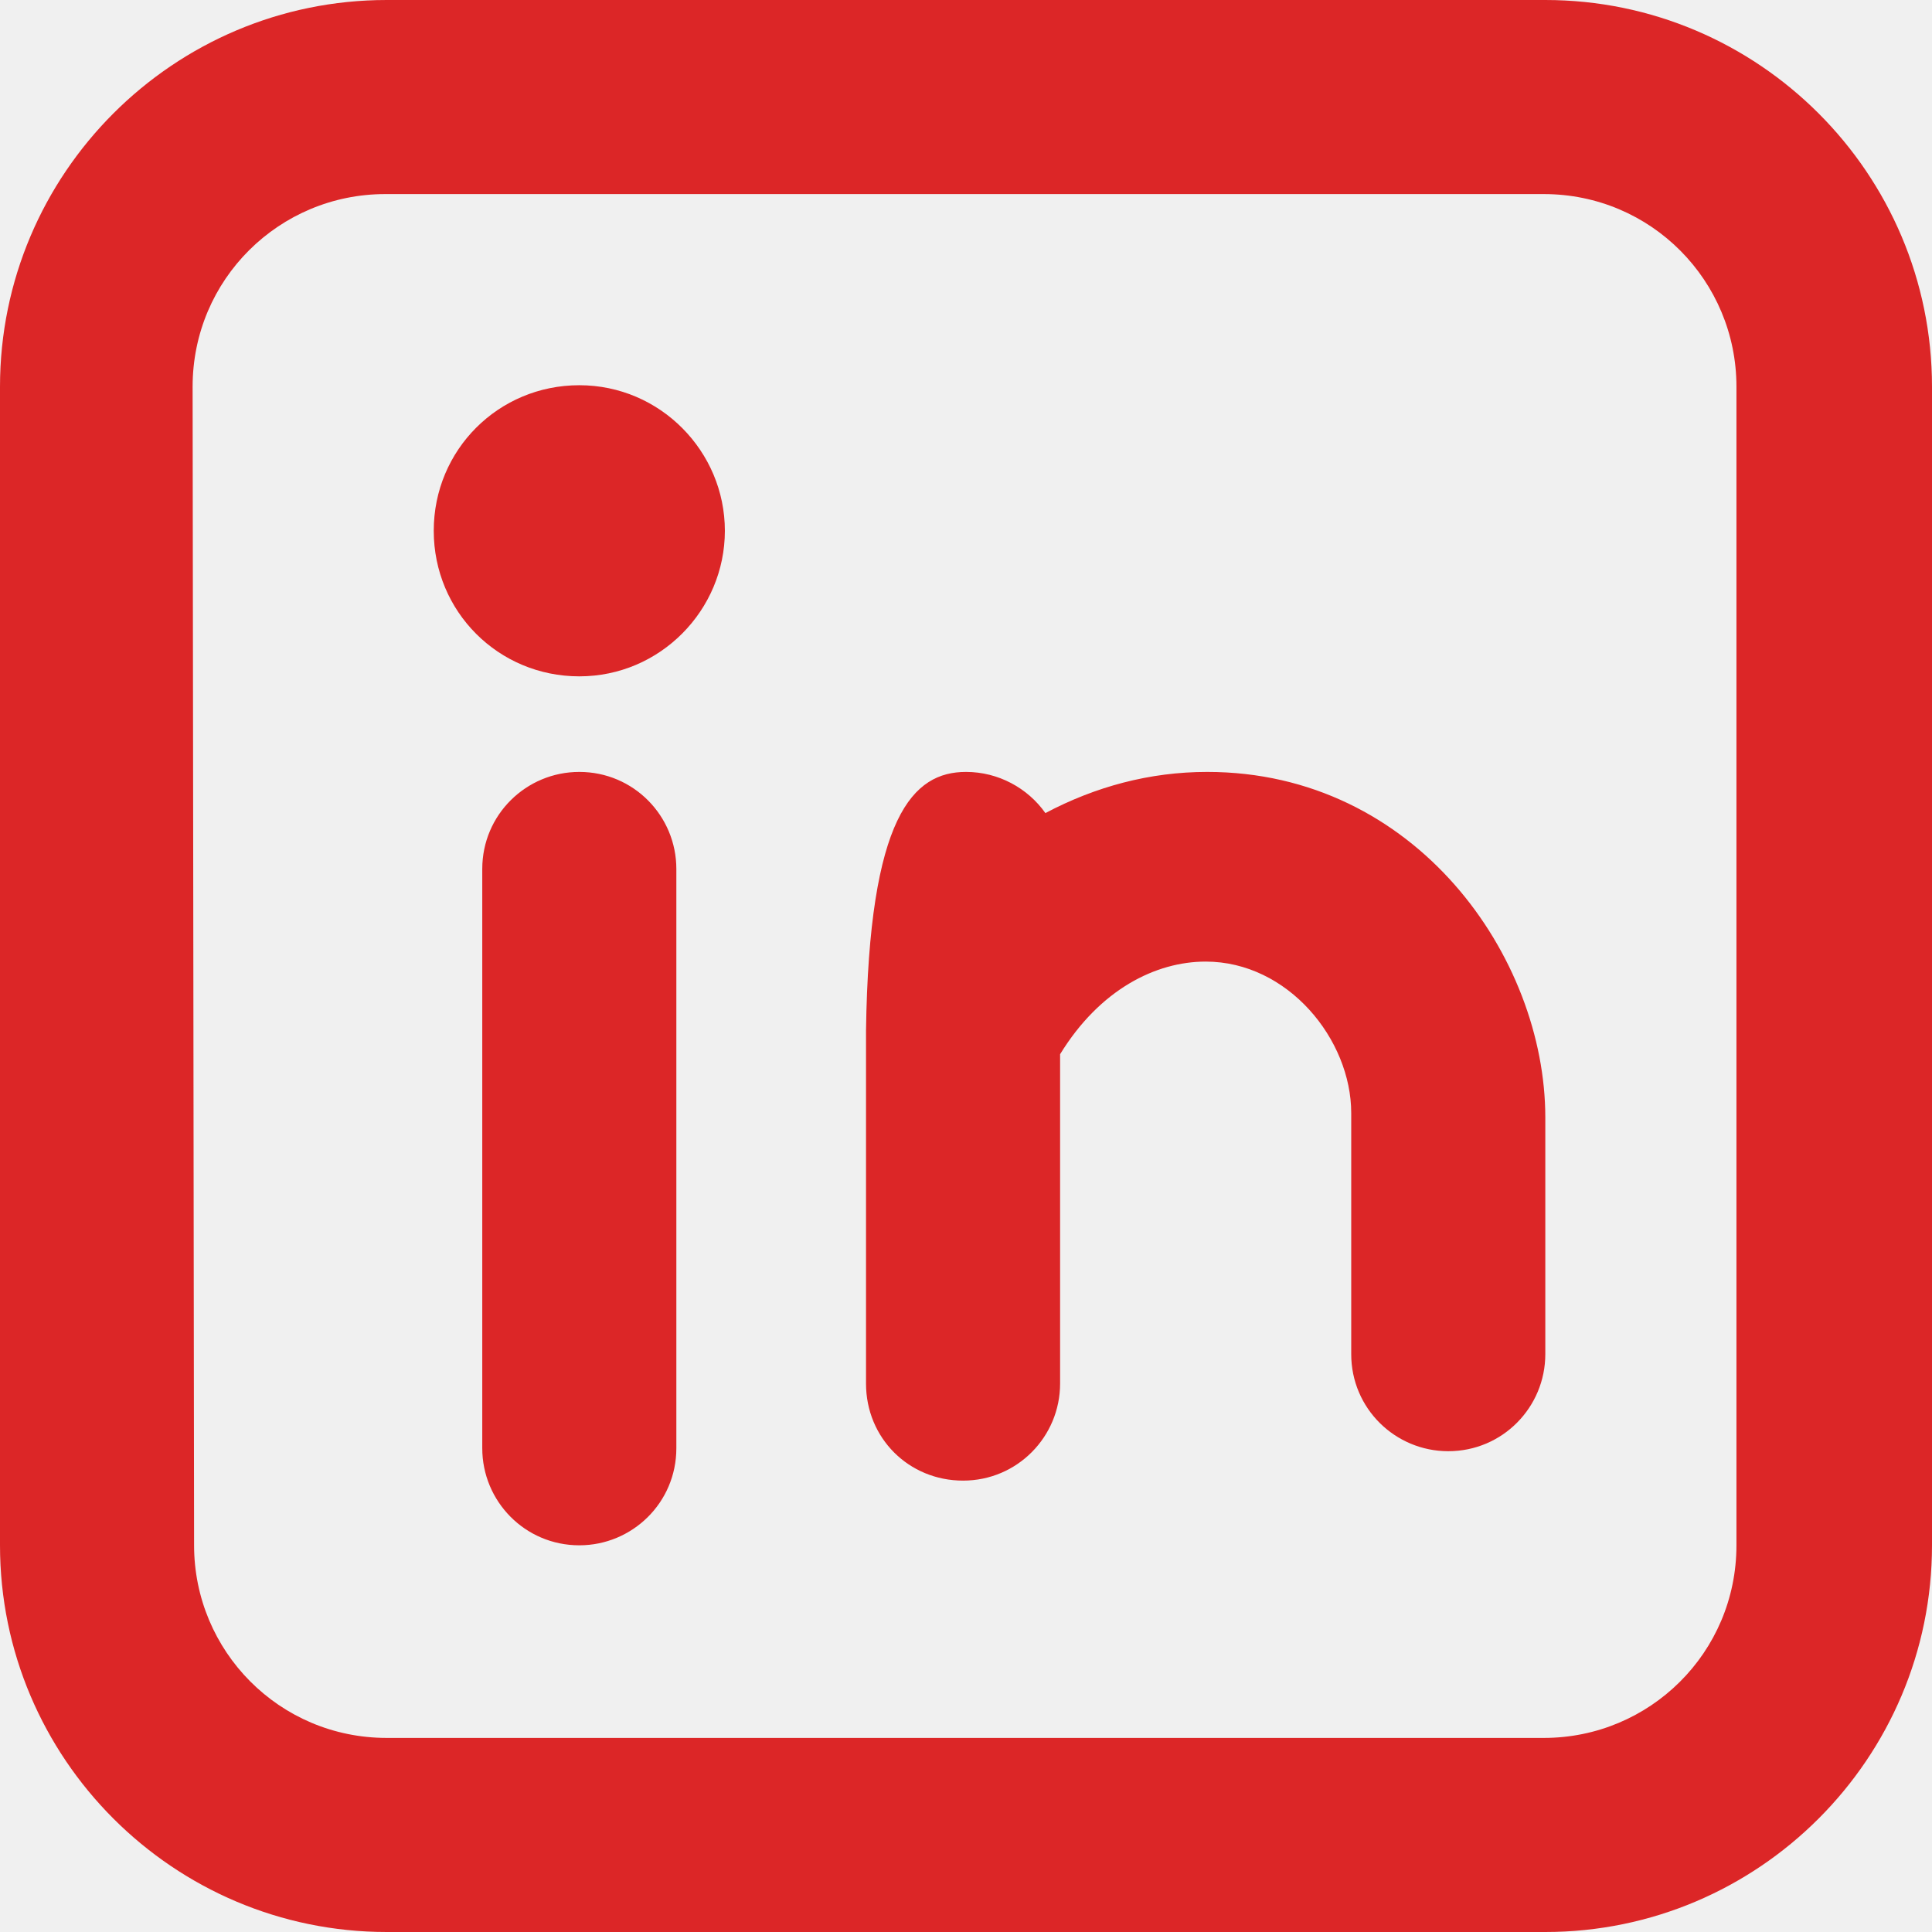
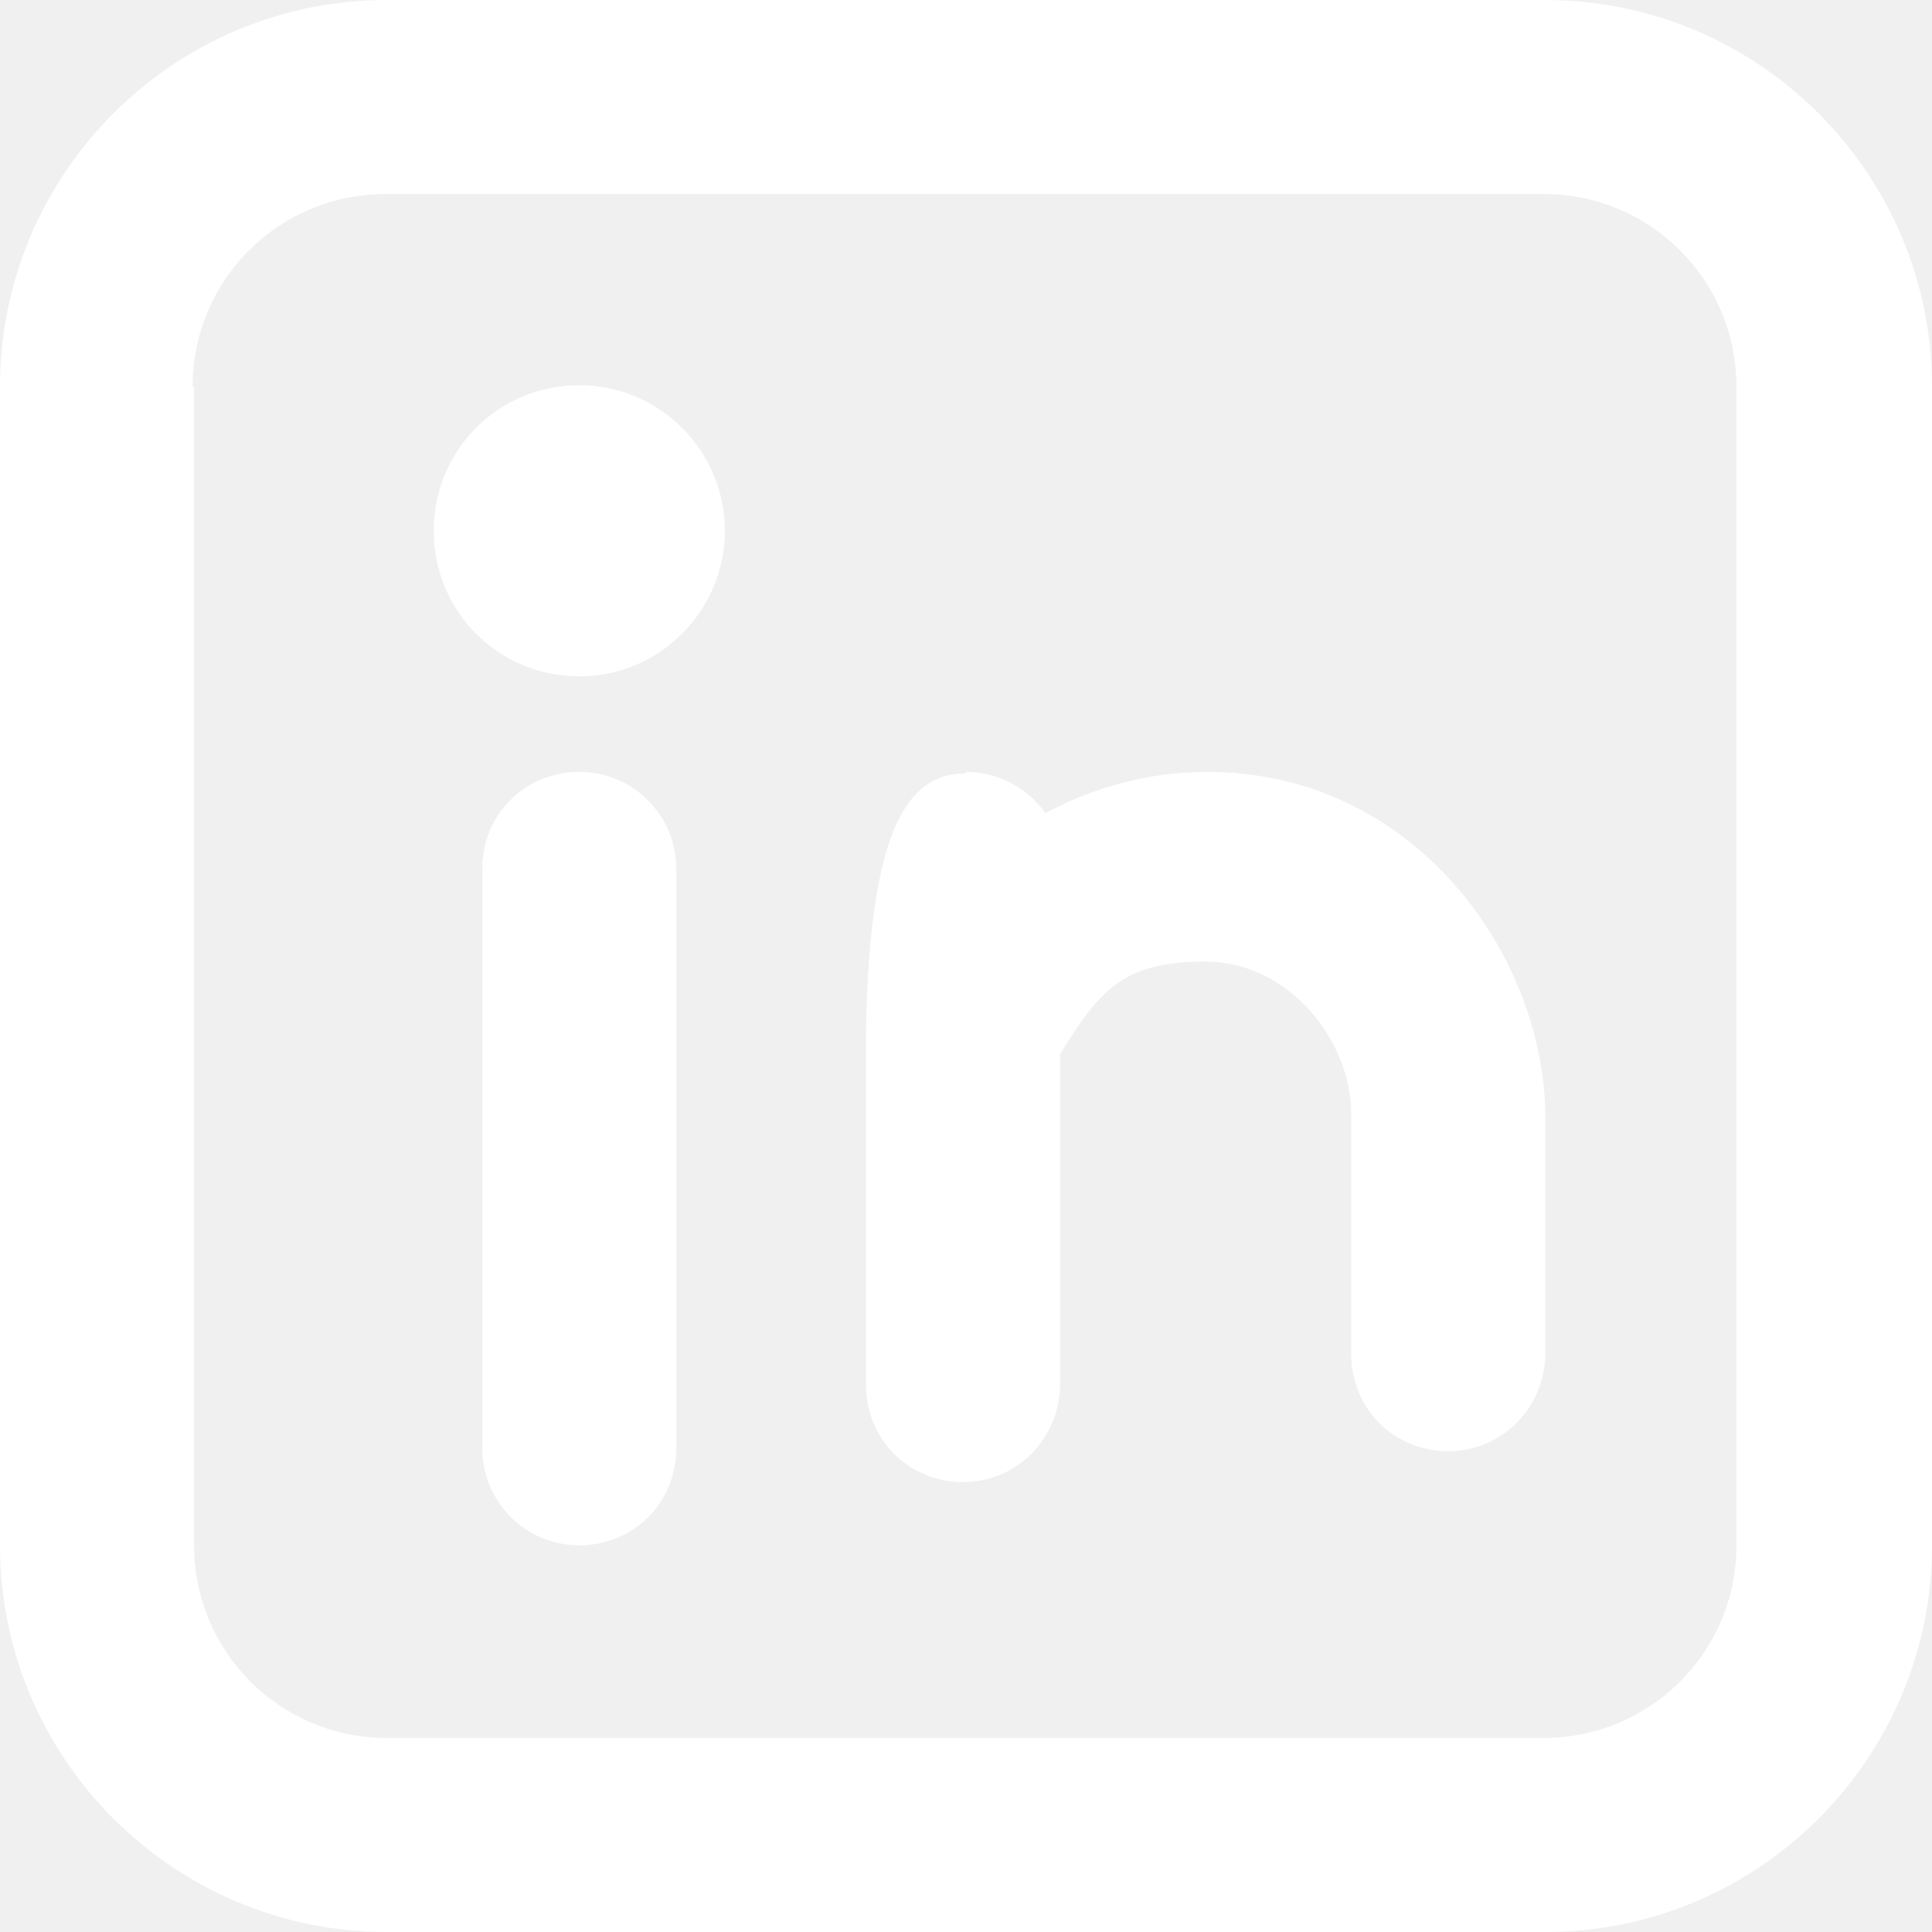
- <svg xmlns="http://www.w3.org/2000/svg" version="1.1" id="Capa_1" x="0px" y="0px" viewBox="0 0 131.4 131.4" style="enable-background:new 0 0 131.4 131.4;" xml:space="preserve">
-   <style type="text/css">
- 	.st0{fill-rule:evenodd;clip-rule:evenodd;fill:#DC2627;}
- </style>
-   <path class="st0" d="M26.3,0C11.8,0,0,11.8,0,26.3v78.8c0,14.5,11.8,26.3,26.3,26.3h78.8c14.5,0,26.3-11.8,26.3-26.3V26.3  c0-14.5-11.8-26.3-26.3-26.3H26.3z M13.1,26.3c0-7.3,5.9-13.1,13.1-13.1H105c7.3,0,13.1,5.9,13.1,13.1v78.8  c0,7.3-5.9,13.1-13.1,13.1H26.3c-7.3,0-13.1-5.9-13.1-13.1L13.1,26.3L13.1,26.3z M46,59.1c0-3.6-2.9-6.6-6.6-6.6  c-3.6,0-6.6,2.9-6.6,6.6v39.4c0,3.6,2.9,6.6,6.6,6.6c3.6,0,6.6-2.9,6.6-6.6V59.1z M49.3,36.1c0,5.4-4.4,9.9-9.9,9.9  s-9.9-4.4-9.9-9.9s4.4-9.9,9.9-9.9S49.3,30.7,49.3,36.1z M65.7,52.5c2.2,0,4.2,1.1,5.4,2.8c3.4-1.8,7.1-2.8,11-2.8  c14.2,0,23,12.6,23,23.5l0,0l0,0l0,0l0,0l0,0v0.1l0,0v0.1v0.1v0.1v0.1v0.1v0.1v0.1v0.1V77v0.1v0.1V77l0,0v0.1v0.1v0.1v0.1v0.1v0.1  v0.1v0.1v0.1V78v0.1v0.1v0.1v0.1v0.1v0.1v0.1V78l0,0v0.1v0.1v0.1v0.1v0.1v0.1v0.1v0.1v0.1V79v0.1v0.1v0.1v0.1v0.1v0.1v0.1V79v0.1  v0.1v0.1v0.1v0.1v0.1v0.1v0.1v0.1V80v0.1v0.1v0.1v0.1v0.1v0.1V80l0,0v0.1v0.1v0.1v0.1v0.1v0.1v0.1v0.1v0.1V81v0.1v0.1v0.1v0.1v0.1  v0.1V81l0,0v0.1v0.1v0.1v0.1v0.1v0.1v0.1v0.1v0.1V82v0.1v0.1v0.1v0.1v0.1V82l0,0v0.1v0.1v0.1v0.1v0.1v0.1v0.1v0.1v0.1V83v0.1v0.1  v0.1v0.1v0.1V83l0,0v0.1v0.1v0.1v0.1v0.1v0.1v0.1v0.1v0.1V84v0.1v0.1v0.1v0.1v0.1V84l0,0v0.1v0.1v0.1v0.1v0.1v0.1v0.1v0.1v0.1V85  v0.1v0.1v0.1v0.1v0.1V85l0,0v0.1v0.1v0.1v0.1v0.1v0.1v0.1v0.1v0.1V86v0.1v0.1v0.1v0.1v0.1V86l0,0v0.1v0.1v0.1v0.1v0.1v0.1v0.1v0.1  v0.1V87v0.1v0.1v0.1v0.1v0.1V87l0,0v0.1v0.1v0.1v0.1v0.1v0.1v0.1v0.1v0.1V88v0.1v0.1v0.1v0.1v0.1v0.1V88l0,0v0.1v0.1v0.1v0.1v0.1  v0.1v0.1v0.1v0.1V89v0.1v0.1v0.1v0.1v0.1v0.1V89v0.1v0.1v0.1v0.1v0.1v0.1v0.1v0.1v0.1V90v0.1v0.1v0.1v0.1v0.1v0.1v0.1V90l0,0v0.1  v0.1v0.1v0.1v0.1v0.1v0.1v0.1v0.1V91v0.1v0.1v0.1v0.1v0.1v0.1V91l0,0v0.1v0.1v0.1v0.1v0.1v0.1v0.1v0.1v0.1V92v0.1v0.1v0.1v0.1v0.1  v0.1v0.1v0.1V92l0,0v0.1l0,0l0,0l0,0l0,0l0,0l0,0l0,0l0,0l0,0l0,0l0,0l0,0l0,0l0,0l0,0l0,0l0,0l0,0l0,0l0,0l0,0l0,0l0,0l0,0l0,0l0,0  l0,0l0,0l0,0l0,0l0,0l0,0l0,0l0,0l0,0l0,0l0,0l0,0l0,0l0,0l0,0l0,0l0,0l0,0l0,0l0,0l0,0l0,0l0,0l0,0l0,0l0,0l0,0l0,0l0,0l0,0l0,0  l0,0l0,0l0,0l0,0l0,0l0,0l0,0l0,0l0,0l0,0l0,0l0,0l0,0l0,0l0,0l0,0l0,0l0,0l0,0l0,0l0,0l0,0l0,0l0,0l0,0l0,0l0,0l0,0l0,0l0,0l0,0  l0,0l0,0l0,0l0,0l0,0l0,0l0,0l0,0l0,0l0,0l0,0l0,0l0,0l0,0l0,0l0,0l0,0l0,0l0,0l0,0l0,0l0,0l0,0l0,0l0,0l0,0l0,0l0,0l0,0l0,0l0,0  l0,0l0,0l0,0l0,0l0,0l0,0l0,0l0,0l0,0l0,0l0,0l0,0l0,0l0,0l0,0l0,0l0,0l0,0l0,0l0,0l0,0l0,0l0,0l0,0l0,0l0,0l0,0l0,0l0,0l0,0l0,0  l0,0l0,0l0,0l0,0l0,0l0,0l0,0l0,0l0,0l0,0l0,0l0,0l0,0l0,0l0,0l0,0l0,0l0,0l0,0l0,0l0,0l0,0l0,0l0,0l0,0l0,0l0,0l0,0l0,0l0,0l0,0  l0,0l0,0l0,0l0,0l0,0l0,0l0,0l0,0l0,0l0,0l0,0l0,0l0,0l0,0l0,0l0,0l0,0l0,0l0,0l0,0l0,0l0,0l0,0l0,0l0,0l0,0l0,0l0,0l0,0l0,0l0,0  l0,0l0,0l0,0l0,0l0,0l0,0l0,0l0,0l0,0l0,0l0,0l0,0c0,3.6-2.9,6.6-6.6,6.6c-3.6,0-6.6-2.9-6.6-6.6l0,0l0,0l0,0l0,0l0,0l0,0l0,0l0,0  l0,0l0,0l0,0l0,0l0,0l0,0l0,0l0,0l0,0l0,0l0,0l0,0l0,0l0,0l0,0l0,0l0,0l0,0l0,0l0,0l0,0l0,0l0,0l0,0l0,0l0,0l0,0l0,0l0,0l0,0l0,0  l0,0l0,0l0,0l0,0l0,0l0,0l0,0l0,0l0,0l0,0l0,0l0,0l0,0l0,0l0,0l0,0l0,0l0,0l0,0l0,0l0,0l0,0l0,0l0,0l0,0l0,0l0,0l0,0l0,0l0,0l0,0  l0,0l0,0l0,0l0,0l0,0l0,0l0,0l0,0l0,0l0,0l0,0l0,0l0,0l0,0l0,0l0,0l0,0l0,0l0,0l0,0l0,0l0,0l0,0l0,0l0,0l0,0l0,0l0,0l0,0l0,0l0,0  l0,0l0,0l0,0l0,0l0,0l0,0l0,0l0,0l0,0l0,0l0,0l0,0l0,0l0,0l0,0l0,0l0,0l0,0l0,0l0,0l0,0l0,0l0,0l0,0l0,0l0,0l0,0l0,0l0,0l0,0l0,0  l0,0l0,0l0,0l0,0l0,0l0,0l0,0l0,0l0,0l0,0l0,0l0,0l0,0l0,0l0,0l0,0l0,0l0,0l0,0l0,0l0,0l0,0l0,0l0,0l0,0l0,0l0,0l0,0l0,0l0,0l0,0  l0,0l0,0l0,0l0,0l0,0l0,0l0,0l0,0l0,0l0,0l0,0l0,0l0,0l0,0l0,0l0,0l0,0l0,0l0,0l0,0l0,0l0,0l0,0l0,0l0,0l0,0l0,0l0,0l0,0l0,0l0,0  l0,0l0,0l0,0l0,0l0,0l0,0l0,0l0,0l0,0l0,0l0,0l0,0l0,0l0,0l0,0l0,0l0,0l0,0l0,0l0,0l0,0l0,0l0,0l0,0l0,0l0,0l0,0l0,0l0,0l0,0V92l0,0  v-0.1v-0.1v-0.1v-0.1v-0.1v-0.1v-0.1v-0.1v-0.1V91v-0.1v-0.1v-0.1v-0.1v-0.1v-0.1v-0.1v-0.1V91l0,0v-0.1v-0.1v-0.1v-0.1v-0.1v-0.1  v-0.1v-0.1v-0.1V90v-0.1v-0.1v-0.1v-0.1v-0.1v-0.1V90l0,0v-0.1v-0.1v-0.1v-0.1v-0.1v-0.1v-0.1v-0.1v-0.1V89v-0.1v-0.1v-0.1v-0.1  v-0.1v-0.1v-0.1V89v-0.1v-0.1v-0.1v-0.1v-0.1v-0.1v-0.1v-0.1v-0.1V88v-0.1v-0.1v-0.1v-0.1v-0.1v-0.1V88l0,0v-0.1v-0.1v-0.1v-0.1  v-0.1v-0.1v-0.1v-0.1v-0.1V87v-0.1v-0.1v-0.1v-0.1v-0.1v-0.1V87l0,0v-0.1v-0.1v-0.1v-0.1v-0.1v-0.1v-0.1v-0.1v-0.1V86v-0.1v-0.1  v-0.1v-0.1v-0.1V86l0,0v-0.1v-0.1v-0.1v-0.1v-0.1v-0.1v-0.1v-0.1v-0.1V85v-0.1v-0.1v-0.1v-0.1v-0.1V85l0,0v-0.1v-0.1v-0.1v-0.1v-0.1  v-0.1v-0.1v-0.1v-0.1V84v-0.1v-0.1v-0.1v-0.1v-0.1V84l0,0v-0.1v-0.1v-0.1v-0.1v-0.1v-0.1v-0.1v-0.1v-0.1V83v-0.1v-0.1v-0.1v-0.1  v-0.1V83l0,0v-0.1v-0.1v-0.1v-0.1v-0.1v-0.1v-0.1v-0.1v-0.1V82v-0.1v-0.1v-0.1v-0.1v-0.1V82l0,0v-0.1v-0.1v-0.1v-0.1v-0.1v-0.1v-0.1  v-0.1v-0.1V81v-0.1v-0.1v-0.1v-0.1v-0.1V81l0,0v-0.1v-0.1v-0.1v-0.1v-0.1v-0.1v-0.1v-0.1v-0.1V80v-0.1v-0.1v-0.1v-0.1v-0.1v-0.1V80  l0,0v-0.1v-0.1v-0.1v-0.1v-0.1v-0.1v-0.1v-0.1v-0.1V79v-0.1v-0.1v-0.1v-0.1v-0.1v-0.1V79v-0.1v-0.1v-0.1v-0.1v-0.1v-0.1v-0.1v-0.1  v-0.1V78v-0.1v-0.1v-0.1v-0.1v-0.1v-0.1v-0.1V78l0,0v-0.1v-0.1v-0.1v-0.1v-0.1v-0.1v-0.1v-0.1v-0.1V77v-0.1v-0.1v-0.1v-0.1v-0.1  v-0.1v-0.1V77l0,0v-0.1v-0.1v-0.1v-0.1v-0.1v-0.1v-0.1v-0.1v-0.1V76v-0.1v-0.1l0,0v-0.1l0,0l0,0l0,0l0,0l0,0c0-5-4.3-10.3-9.9-10.3  c-3.4,0-7.2,1.9-9.9,6.3l0,0v0.1v0.1V72v0.1v0.1v0.1v0.1v0.1v0.1v0.1v0.1v0.1V73l0,0l0,0v0.1v0.1v0.1v0.1v0.1v0.1v0.1v0.1v0.1V74  v0.1v0.1V74l0,0v0.1v0.1v0.1v0.1v0.1v0.1v0.1v0.1v0.1V75v0.1v0.1V75l0,0v0.1v0.1v0.1v0.1v0.1v0.1v0.1v0.1v0.1V76v0.1v0.1V76l0,0v0.1  v0.1v0.1v0.1v0.1v0.1v0.1v0.1v0.1V77v0.1v0.1V77v0.1v0.1v0.1v0.1v0.1v0.1v0.1v0.1v0.1V78v0.1v0.1v0.1V78v0.1v0.1v0.1v0.1v0.1v0.1  v0.1v0.1v0.1V79v0.1v0.1V79l0,0v0.1v0.1v0.1v0.1v0.1v0.1v0.1v0.1v0.1V80v0.1v0.1V80v0.1v0.1v0.1v0.1v0.1v0.1v0.1v0.1v0.1V81v0.1v0.1  V81l0,0v0.1v0.1v0.1v0.1v0.1v0.1v0.1v0.1v0.1V82v0.1v0.1V82v0.1v0.1v0.1v0.1v0.1v0.1v0.1v0.1v0.1V83v0.1v0.1v0.1V83v0.1v0.1v0.1v0.1  v0.1v0.1v0.1v0.1v0.1V84v0.1v0.1V84l0,0v0.1v0.1v0.1v0.1v0.1v0.1v0.1v0.1v0.1V85v0.1v0.1V85l0,0v0.1v0.1v0.1v0.1v0.1v0.1v0.1v0.1  v0.1V86v0.1v0.1V86l0,0v0.1v0.1v0.1v0.1v0.1v0.1v0.1v0.1v0.1V87v0.1v0.1v0.1V87v0.1v0.1v0.1v0.1v0.1v0.1v0.1v0.1v0.1V88v0.1v0.1v0.1  V88l0,0v0.1v0.1v0.1v0.1v0.1v0.1v0.1v0.1v0.1V89v0.1v0.1v0.1V89l0,0v0.1v0.1v0.1v0.1v0.1v0.1v0.1v0.1v0.1V90v0.1v0.1v0.1v0.1V90v0.1  v0.1v0.1v0.1v0.1v0.1v0.1v0.1v0.1V91v0.1v0.1v0.1v0.1v0.1V91v0.1v0.1v0.1v0.1v0.1v0.1v0.1v0.1v0.1V92v0.1v0.1v0.1v0.1v0.1v0.1V92  v0.1v0.1v0.1v0.1v0.1v0.1v0.1v0.1v0.1V93v0.1v0.1v0.1v0.1v0.1v0.1V93l0,0v0.1v0.1v0.1v0.1v0.1v0.1v0.1v0.1v0.1V94v0.1v0.1v0.1v0.1  v0.1v0.1v0.1V94l0,0l0,0v0.1l0,0l0,0l0,0l0,0l0,0l0,0l0,0l0,0l0,0l0,0l0,0l0,0l0,0l0,0l0,0l0,0l0,0l0,0l0,0l0,0l0,0l0,0l0,0l0,0l0,0  l0,0l0,0l0,0l0,0l0,0l0,0l0,0l0,0l0,0l0,0l0,0l0,0l0,0l0,0l0,0l0,0l0,0l0,0l0,0l0,0l0,0l0,0l0,0l0,0l0,0l0,0l0,0l0,0l0,0l0,0l0,0  l0,0l0,0l0,0l0,0l0,0l0,0l0,0l0,0l0,0l0,0l0,0l0,0l0,0l0,0l0,0l0,0l0,0l0,0l0,0l0,0l0,0l0,0l0,0l0,0l0,0l0,0l0,0l0,0l0,0l0,0l0,0  l0,0l0,0l0,0l0,0l0,0l0,0l0,0l0,0l0,0l0,0l0,0l0,0l0,0l0,0l0,0l0,0l0,0l0,0l0,0l0,0l0,0l0,0l0,0l0,0l0,0l0,0l0,0l0,0l0,0l0,0l0,0  l0,0l0,0l0,0l0,0l0,0l0,0l0,0l0,0l0,0l0,0l0,0l0,0l0,0l0,0l0,0l0,0l0,0l0,0l0,0l0,0l0,0l0,0l0,0l0,0l0,0l0,0l0,0l0,0l0,0l0,0l0,0  l0,0l0,0l0,0l0,0l0,0l0,0l0,0l0,0l0,0l0,0l0,0l0,0l0,0c0,3.6-2.9,6.6-6.6,6.6s-6.6-2.9-6.6-6.6l0,0l0,0l0,0l0,0l0,0l0,0l0,0l0,0l0,0  l0,0l0,0l0,0l0,0l0,0l0,0l0,0l0,0l0,0l0,0l0,0l0,0l0,0l0,0l0,0l0,0l0,0l0,0l0,0l0,0l0,0l0,0l0,0l0,0l0,0l0,0l0,0l0,0l0,0l0,0l0,0  l0,0l0,0l0,0l0,0l0,0l0,0l0,0l0,0l0,0l0,0l0,0l0,0l0,0l0,0l0,0l0,0l0,0l0,0l0,0l0,0l0,0l0,0l0,0l0,0l0,0l0,0l0,0l0,0l0,0l0,0l0,0  l0,0l0,0l0,0l0,0l0,0l0,0l0,0l0,0l0,0l0,0l0,0l0,0l0,0l0,0l0,0l0,0l0,0l0,0l0,0l0,0l0,0l0,0l0,0l0,0l0,0l0,0l0,0l0,0l0,0l0,0l0,0  l0,0l0,0l0,0l0,0l0,0l0,0l0,0l0,0l0,0l0,0l0,0l0,0l0,0l0,0l0,0l0,0l0,0l0,0l0,0l0,0l0,0l0,0l0,0l0,0l0,0l0,0l0,0l0,0l0,0l0,0l0,0  l0,0l0,0l0,0l0,0l0,0l0,0l0,0l0,0l0,0l0,0l0,0l0,0l0,0l0,0l0,0l0,0l0,0l0,0l0,0l0,0l0,0l0,0l0,0l0,0l0,0l0,0l0,0l0,0l0,0V94l0,0l0,0  v-0.1v-0.1v-0.1v-0.1v-0.1v-0.1v-0.1v-0.1v-0.1V93v-0.1v-0.1v-0.1v-0.1v-0.1v-0.1v-0.1V93l0,0v-0.1v-0.1v-0.1v-0.1v-0.1v-0.1v-0.1  v-0.1v-0.1V92v-0.1v-0.1v-0.1v-0.1v-0.1v-0.1V92v-0.1v-0.1v-0.1v-0.1v-0.1v-0.1v-0.1v-0.1v-0.1V91v-0.1v-0.1v-0.1v-0.1v-0.1v-0.1V91  v-0.1v-0.1v-0.1v-0.1v-0.1v-0.1v-0.1v-0.1v-0.1V90v-0.1v-0.1v-0.1v-0.1v-0.1V90v-0.1v-0.1v-0.1v-0.1v-0.1v-0.1v-0.1v-0.1v-0.1V89  v-0.1v-0.1v-0.1v-0.1V89l0,0v-0.1v-0.1v-0.1v-0.1v-0.1v-0.1v-0.1v-0.1v-0.1V88v-0.1v-0.1v-0.1V88l0,0v-0.1v-0.1v-0.1v-0.1v-0.1v-0.1  v-0.1v-0.1v-0.1V87v-0.1v-0.1v-0.1V87v-0.1v-0.1v-0.1v-0.1v-0.1v-0.1v-0.1v-0.1v-0.1V86v-0.1v-0.1v-0.1V86l0,0v-0.1v-0.1v-0.1v-0.1  v-0.1v-0.1v-0.1v-0.1v-0.1V85v-0.1v-0.1V85l0,0v-0.1v-0.1v-0.1v-0.1v-0.1v-0.1v-0.1v-0.1v-0.1V84v-0.1v-0.1V84l0,0v-0.1v-0.1v-0.1  v-0.1v-0.1v-0.1v-0.1v-0.1v-0.1V83v-0.1v-0.1V83v-0.1v-0.1v-0.1v-0.1v-0.1v-0.1v-0.1v-0.1v-0.1V82v-0.1v-0.1v-0.1V82v-0.1v-0.1v-0.1  v-0.1v-0.1v-0.1v-0.1v-0.1v-0.1V81v-0.1v-0.1V81l0,0v-0.1v-0.1v-0.1v-0.1v-0.1v-0.1v-0.1v-0.1v-0.1V80v-0.1v-0.1V80v-0.1v-0.1v-0.1  v-0.1v-0.1v-0.1v-0.1v-0.1v-0.1V79v-0.1v-0.1V79l0,0v-0.1v-0.1v-0.1v-0.1v-0.1v-0.1v-0.1v-0.1v-0.1V78v-0.1v-0.1V78v-0.1v-0.1v-0.1  v-0.1v-0.1v-0.1v-0.1v-0.1v-0.1V77v-0.1v-0.1v-0.1V77v-0.1v-0.1v-0.1v-0.1v-0.1v-0.1v-0.1v-0.1v-0.1V76v-0.1v-0.1V76l0,0v-0.1v-0.1  v-0.1v-0.1v-0.1v-0.1v-0.1v-0.1v-0.1V75v-0.1v-0.1V75l0,0v-0.1v-0.1v-0.1v-0.1v-0.1v-0.1v-0.1v-0.1v-0.1V74v-0.1v-0.1V74l0,0v-0.1  v-0.1v-0.1v-0.1v-0.1v-0.1v-0.1v-0.1v-0.1V73v-0.1v-0.1V73l0,0v-0.1v-0.1v-0.1v-0.1v-0.1v-0.1v-0.1v-0.1v-0.1V72v-0.1v-0.1v-0.1V72  l0,0v-0.1v-0.1v-0.1v-0.1v-0.1v-0.1v-0.1v-0.1v-0.1V71v-0.1v-0.1v-0.1V71l0,0v-0.1v-0.1v-0.1v-0.1v-0.1v-0.1v-0.1v-0.1v-0.1l0,0l0,0  l0,0l0,0l0,0l0,0l0,0l0,0l0,0l0,0l0,0l0,0l0,0l0,0l0,0l0,0l0,0l0,0l0,0l0,0l0,0l0,0l0,0l0,0l0,0l0,0l0,0l0,0l0,0l0,0l0,0l0,0l0,0  l0,0l0,0l0,0l0,0l0,0l0,0l0,0l0,0l0,0l0,0l0,0l0,0l0,0l0,0l0,0l0,0l0,0l0,0l0,0l0,0l0,0l0,0l0,0l0,0l0,0l0,0l0,0l0,0l0,0l0,0l0,0  l0,0l0,0l0,0l0,0l0,0l0,0l0,0l0,0l0,0l0,0l0,0l0,0l0,0l0,0l0,0l0,0l0,0l0,0l0,0l0,0l0,0l0,0l0,0l0,0l0,0l0,0l0,0l0,0l0,0l0,0l0,0  l0,0l0,0l0,0l0,0l0,0l0,0l0,0l0,0l0,0l0,0l0,0l0,0l0,0l0,0l0,0l0,0l0,0l0,0l0,0l0,0l0,0l0,0l0,0l0,0l0,0l0,0l0,0l0,0l0,0l0,0l0,0  l0,0l0,0l0,0l0,0l0,0l0,0l0,0l0,0l0,0l0,0l0,0l0,0l0,0l0,0l0,0l0,0l0,0l0,0l0,0l0,0l0,0l0,0l0,0l0,0l0,0l0,0l0,0l0,0l0,0l0,0l0,0  l0,0l0,0l0,0l0,0l0,0l0,0l0,0l0,0l0,0l0,0l0,0l0,0l0,0l0,0l0,0l0,0l0,0l0,0l0,0l0,0l0,0l0,0l0,0l0,0l0,0l0,0l0,0l0,0l0,0l0,0l0,0  l0,0l0,0l0,0l0,0l0,0l0,0l0,0l0,0l0,0l0,0l0,0l0,0l0,0l0,0l0,0l0,0l0,0l0,0l0,0l0,0l0,0l0,0l0,0l0,0l0,0l0,0l0,0l0,0l0,0l0,0l0,0  l0,0l0,0l0,0l0,0l0,0l0,0l0,0l0,0l0,0l0,0l0,0l0,0l0,0l0,0l0,0l0,0l0,0l0,0l0,0l0,0l0,0l0,0l0,0l0,0l0,0l0,0l0,0l0,0l0,0l0,0l0,0  l0,0l0,0l0,0l0,0l0,0l0,0l0,0l0,0l0,0l0,0l0,0l0,0l0,0l0,0l0,0l0,0l0,0l0,0l0,0l0,0l0,0l0,0l0,0l0,0l0,0l0,0l0,0l0,0l0,0l0,0l0,0  l0,0l0,0l0,0l0,0l0,0l0,0l0,0l0,0l0,0l0,0l0,0l0,0l0,0l0,0l0,0l0,0l0,0l0,0l0,0l0,0l0,0l0,0l0,0l0,0l0,0l0,0l0,0l0,0l0,0l0,0l0,0  l0,0l0,0l0,0l0,0l0,0l0,0l0,0l0,0l0,0l0,0l0,0l0,0l0,0l0,0l0,0l0,0l0,0l0,0l0,0l0,0l0,0l0,0l0,0l0,0l0,0l0,0l0,0l0,0l0,0l0,0l0,0  l0,0l0,0l0,0l0,0l0,0l0,0l0,0l0,0l0,0l0,0l0,0l0,0l0,0l0,0l0,0l0,0l0,0l0,0l0,0l0,0l0,0l0,0l0,0l0,0l0,0l0,0l0,0l0,0l0,0l0,0l0,0  l0,0l0,0l0,0l0,0l0,0l0,0l0,0l0,0l0,0l0,0l0,0l0,0l0,0l0,0l0,0l0,0l0,0l0,0l0,0l0,0l0,0l0,0l0,0l0,0l0,0l0,0l0,0l0,0l0,0l0,0l0,0  l0,0l0,0l0,0l0,0l0,0l0,0l0,0l0,0l0,0l0,0l0,0l0,0l0,0l0,0l0,0l0,0l0,0l0,0l0,0l0,0l0,0l0,0l0,0l0,0l0,0l0,0l0,0l0,0l0,0l0,0l0,0  l0,0l0,0l0,0l0,0l0,0l0,0l0,0l0,0l0,0l0,0l0,0l0,0l0,0l0,0l0,0l0,0l0,0l0,0l0,0l0,0l0,0l0,0l0,0l0,0l0,0l0,0l0,0l0,0l0,0l0,0l0,0  l0,0l0,0l0,0l0,0l0,0l0,0l0,0l0,0l0,0l0,0l0,0l0,0l0,0l0,0l0,0l0,0l0,0l0,0l0,0l0,0l0,0l0,0l0,0l0,0l0,0l0,0l0,0l0,0l0,0l0,0l0,0  l0,0l0,0l0,0l0,0l0,0l0,0l0,0l0,0l0,0l0,0l0,0l0,0l0,0C59.1,55.5,62.1,52.5,65.7,52.5z" />
+ <svg xmlns="http://www.w3.org/2000/svg" id="Capa_1" data-name="Capa 1" version="1.1" viewBox="0 0 131.4 131.4">
+   <defs>
+     <style>
+       .cls-1 {
+         fill: #fff;
+         fill-rule: evenodd;
+         stroke-width: 0px;
+       }
+     </style>
+   </defs>
+   <path class="cls-1" d="M26.3,0C11.8,0,0,11.8,0,26.3v78.8c0,14.5,11.8,26.3,26.3,26.3h78.8c14.5,0,26.3-11.8,26.3-26.3V26.3c0-14.5-11.8-26.3-26.3-26.3H26.3ZM13.1,26.3c0-7.3,5.9-13.1,13.1-13.1h78.8c7.3,0,13.1,5.9,13.1,13.1v78.8c0,7.3-5.9,13.1-13.1,13.1H26.3c-7.3,0-13.1-5.9-13.1-13.1V26.3h0ZM46,59.1c0-3.6-2.9-6.6-6.6-6.6s-6.6,2.9-6.6,6.6v39.4c0,3.6,2.9,6.6,6.6,6.6s6.6-2.9,6.6-6.6v-39.4ZM49.3,36.1c0,5.4-4.4,9.9-9.9,9.9s-9.9-4.4-9.9-9.9,4.4-9.9,9.9-9.9,9.9,4.5,9.9,9.9ZM65.7,52.5c2.2,0,4.2,1.1,5.4,2.8,3.4-1.8,7.1-2.8,11-2.8,14.2,0,23,12.6,23,23.5h0v.2h0v.2h0v.2h0v.2h0v.2h0v.2-.2h0v.2h0v.2h0v.2h0v.2h0v.2h0v.2h0v.2h0v.2h0c0,0,0-.6,0-.6h0v.2h0v.2h0v.2h0v.2h0v.2h0v.2h0v.2h0v.2h0c0,0,0-.6,0-.6h0v.2h0v.2h0v.2h0v.2h0v.2h0v.2h0v.2h0v.2-.6h0v.2h0v.2h0v.2h0v.2h0v.2h0v.2h0v.2h0v.2-.6h0v.2h0v.2h0v.2h0v.2h0v.2h0v.2h0v.2h0c0,0,0-.4,0-.4h0v.2h0v.2h0v.2h0v.2h0v.2h0v.2h0v.2h0c0,0,0-.4,0-.4h0v.2h0v.2h0v.2h0v.2h0v.2h0v.2h0v.2h0c0,0,0-.4,0-.4h0v.2h0v.2h0v.2h0v.2h0v.2h0v.2h0v.2h0c0,0,0-.4,0-.4h0v.2h0v.2h0v.2h0v.2h0v.2h0v.2h0v.2h0c0,0,0-.4,0-.4h0v.2h0v.2h0v.2h0v.2h0v.2h0v.2h0v.2h0c0,0,0-.4,0-.4h0v.2h0v.2h0v.2h0v.2h0v.2h0v.2h0v.2h0v.2-.6h0v.2h0v.2h0v.2h0v.2h0v.2h0v.2h0v.2h0v.2-.6h0v.2h0v.2h0v.2h0v.2h0v.2h0v.2h0v.2h0v.2h0c0,0,0-.6,0-.6h0v.2h0v.2h0v.2h0v.2h0v.2h0v.2h0v.2h0v.2-.6h0v.2h0v.2h0v.2h0v.2h0v.2h0v.2h0v.2h0v.2h0v.2-.8h0c0,3.7-2.9,6.7-6.6,6.7s-6.6-2.9-6.6-6.6h0v-.2h0v-.2h0v-.2h0v-.2h0v-.2h0v-.2h0v-.2h0v-.2h0v-.2h0c0,0,0,.7,0,.7h0v-.2h0v-.2h0v-.2h0v-.2h0v-.2h0v-.2h0v-.2h0v-.2.6h0v-.2h0v-.2h0v-.2h0v-.2h0v-.2h0v-.2h0v-.2h0v-.2h0c0,0,0,.6,0,.6h0v-.2h0v-.2h0v-.2h0v-.2h0v-.2h0v-.2h0v-.2h0v-.2.6h0v-.2h0v-.2h0v-.2h0v-.2h0v-.2h0v-.2h0v-.2h0v-.2.6h0v-.2h0v-.2h0v-.2h0v-.2h0v-.2h0v-.2h0v-.2h0c0,0,0,.4,0,.4h0v-.2h0v-.2h0v-.2h0v-.2h0v-.2h0v-.2h0v-.2h0c0,0,0,.4,0,.4h0v-.2h0v-.2h0v-.2h0v-.2h0v-.2h0v-.2h0v-.2h0c0,0,0,.4,0,.4h0v-.2h0v-.2h0v-.2h0v-.2h0v-.2h0v-.2h0v-.2h0c0,0,0,.4,0,.4h0v-.2h0v-.2h0v-.2h0v-.2h0v-.2h0v-.2h0v-.2h0c0,0,0,.4,0,.4h0v-.2h0v-.2h0v-.2h0v-.2h0v-.2h0v-.2h0v-.2h0c0,0,0,.4,0,.4h0v-.2h0v-.2h0v-.2h0v-.2h0v-.2h0v-.2h0v-.2h0v-.2.6h0v-.2h0v-.2h0v-.2h0v-.2h0v-.2h0v-.2h0v-.2h0v-.2.6h0v-.2h0v-.2h0v-.2h0v-.2h0v-.2h0v-.2h0v-.2h0v-.2h0c0,0,0,.6,0,.6h0v-.2h0v-.2h0v-.2h0v-.2h0v-.2h0v-.2h0v-.2h0v-.2h0c0,0,0,.6,0,.6h0v-.2h0v-.2h0v-.2h0v-.2h0v-.2h0v-.2h0c0-5.1-4.3-10.4-9.9-10.4s-7.2,1.9-9.9,6.3h0v.2h0v.2h0v.2h0v.2h0v.2h0v.2h0v.2h0v.2h0v.2h0v.2h0v.2h0v.2h0c0,0,0,0,0,0h0v.2h0v.2h0v.2h0v.2h0v.2h0v.2-.2h0v.2h0v.2h0v.2h0v.2h0v.2h0v.2-.2h0v.2h0v.2h0v.2h0v.2h0v.2h0v.2-.2h0v.2h0v.2h0v.2h0v.2h0v.2h0v.2h0c0,0,0-.2,0-.2h0v.2h0v.2h0v.2h0v.2h0v.2h0v.2-.2h0v.2h0v.2h0v.2h0v.2h0v.2h0v.2-.2h0v.2h0v.2h0v.2h0v.2h0v.2h0v.2-.2h0v.2h0v.2h0v.2h0v.2h0v.2h0v.2-.2h0v.2h0v.2h0v.2h0v.2h0v.2h0v.2h0c0,0,0-.2,0-.2h0v.2h0v.2h0v.2h0v.2h0v.2h0v.2-.2h0v.2h0v.2h0v.2h0v.2h0v.2h0v.2-.2h0v.2h0v.2h0v.2h0v.2h0v.2h0v.2-.2h0v.2h0v.2h0v.2h0v.2h0v.2h0v.2h0c0,0,0-.2,0-.2h0v.2h0v.2h0v.2h0v.2h0v.2h0v.2h0c0,0,0-.2,0-.2h0v.2h0v.2h0v.2h0v.2h0v.2h0v.2h0c0,0,0-.2,0-.2h0v.2h0v.2h0v.2h0v.2h0v.2h0v.2h0v.2-.4h0v.2h0v.2h0v.2h0v.2h0v.2h0v.2h0v.2h0c0,0,0-.4,0-.4h0v.2h0v.2h0v.2h0v.2h0v.2h0v.2h0v.2h0v.2-.6h0v.2h0v.2h0v.2h0v.2h0v.2h0v.2h0v.2h0v.2-.6h0v.2h0v.2h0v.2h0v.2h0v.2h0v.2h0v.2h0v.2h0c0,0,0-.6,0-.6h0c0,3.7-2.9,6.7-6.6,6.7s-6.6-2.9-6.6-6.6h0v-.2h0v-.2h0v-.2h0v-.2h0v-.2h0v-.2h0v-.2h0v-.2h0v-.2.7h0v-.2h0v-.2h0v-.2h0v-.2h0v-.2h0v-.2h0v-.2h0v-.2.6h0v-.2h0v-.2h0v-.2h0v-.2h0v-.2h0v-.2h0v-.2h0v-.2.6h0v-.2h0v-.2h0v-.2h0v-.2h0v-.2h0v-.2h0v-.2h0c0,0,0,.4,0,.4h0v-.2h0v-.2h0v-.2h0v-.2h0v-.2h0v-.2h0v-.2.4h0v-.2h0v-.2h0v-.2h0v-.2h0v-.2h0v-.2h0c0,0,0,.2,0,.2h0v-.2h0v-.2h0v-.2h0v-.2h0v-.2h0v-.2h0c0,0,0,.2,0,.2h0v-.2h0v-.2h0v-.2h0v-.2h0v-.2h0v-.2h0c0,0,0,.2,0,.2h0v-.2h0v-.2h0v-.2h0v-.2h0v-.2h0v-.2.2h0v-.2h0v-.2h0v-.2h0v-.2h0v-.2h0v-.2.2h0v-.2h0v-.2h0v-.2h0v-.2h0v-.2h0v-.2.2h0v-.2h0v-.2h0v-.2h0v-.2h0v-.2h0v-.2h0c0,0,0,.2,0,.2h0v-.2h0v-.2h0v-.2h0v-.2h0v-.2h0v-.2.2h0v-.2h0v-.2h0v-.2h0v-.2h0v-.2h0v-.2.2h0v-.2h0v-.2h0v-.2h0v-.2h0v-.2h0v-.2.2h0v-.2h0v-.2h0v-.2h0v-.2h0v-.2h0v-.2.2h0v-.2h0v-.2h0v-.2h0v-.2h0v-.2h0v-.2h0c0,0,0,.2,0,.2h0v-.2h0v-.2h0v-.2h0v-.2h0v-.2h0v-.2.2h0v-.2h0v-.2h0v-.2h0v-.2h0v-.2h0v-.2.2h0v-.2h0v-.2h0v-.2h0v-.2h0v-.2h0v-.2.2h0v-.2h0v-.2h0v-.2h0v-.2h0v-.2h0v-.2.2h0v-.2h0v-.2h0v-.2h0v-.2h0v-.2h0v-.2h0c0,0,0,.2,0,.2h0v-.2h0v-.2h0v-.2h0v-.2h0v-.2h0v-.2h0c0,0,0,.2,0,.2h0v-.2h0v-.2h0v-.2h0v-.2h0c.2-14.7,3.2-17.7,6.8-17.7Z" />
</svg>
